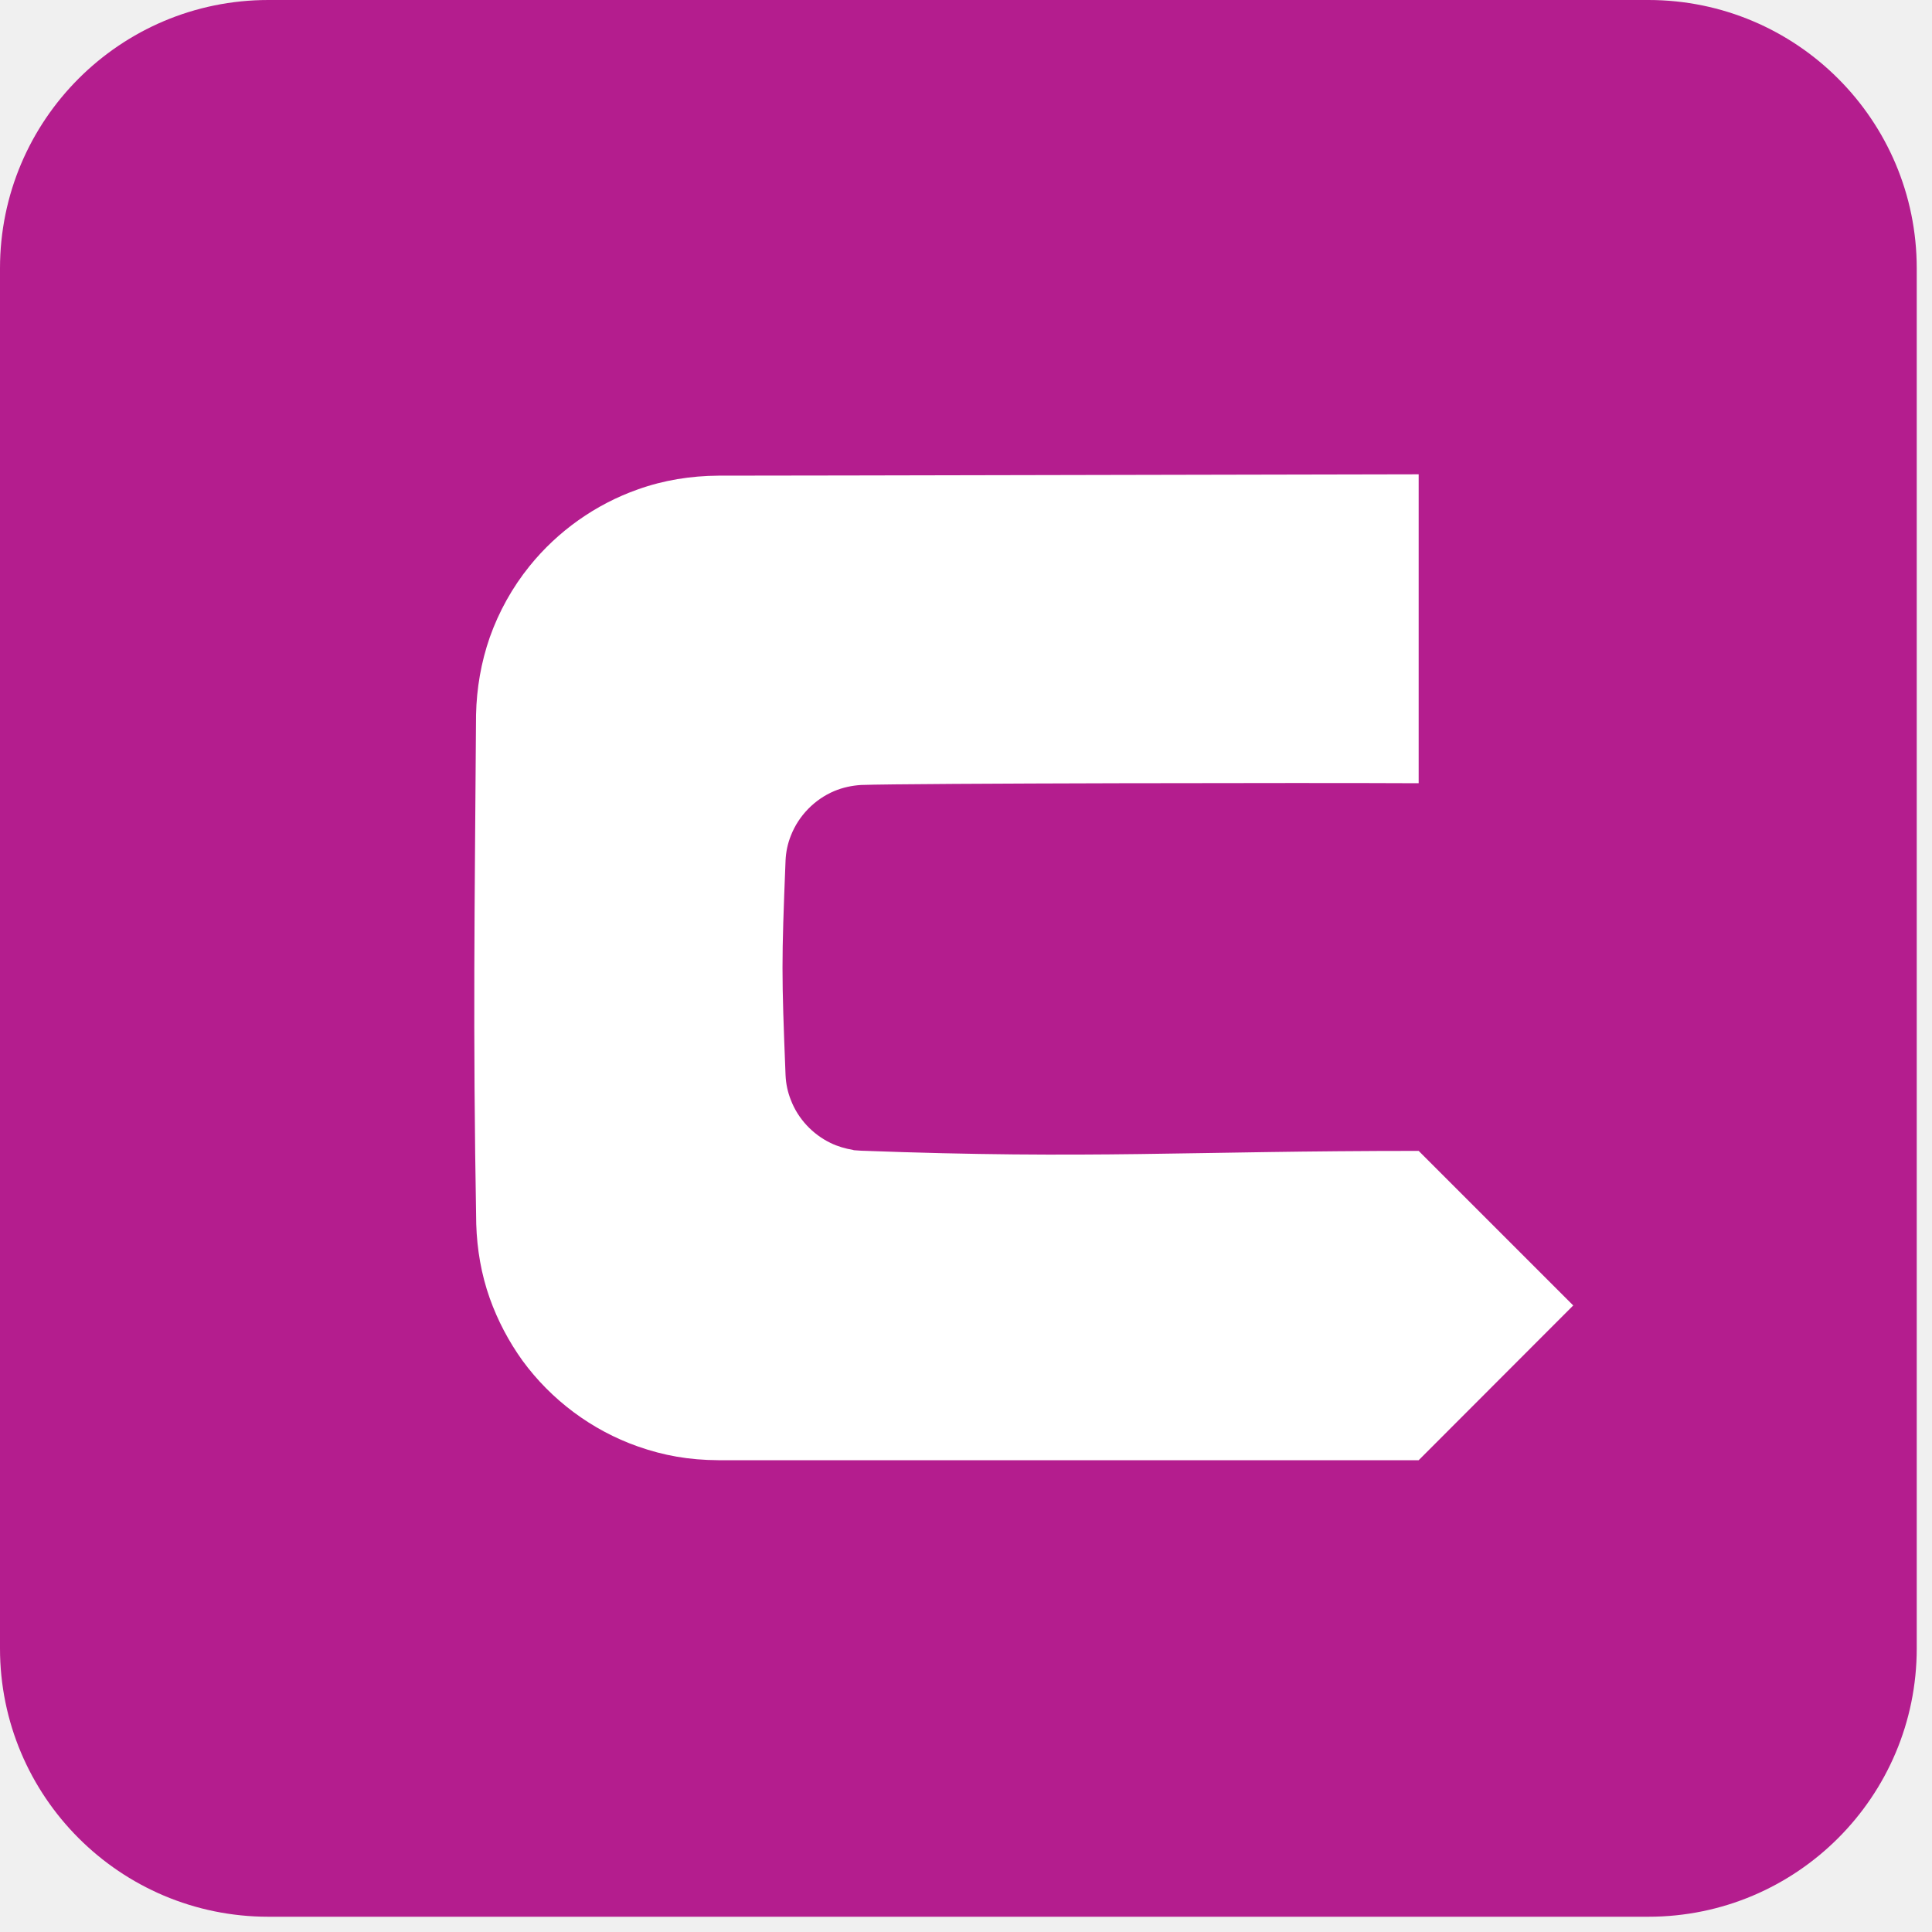
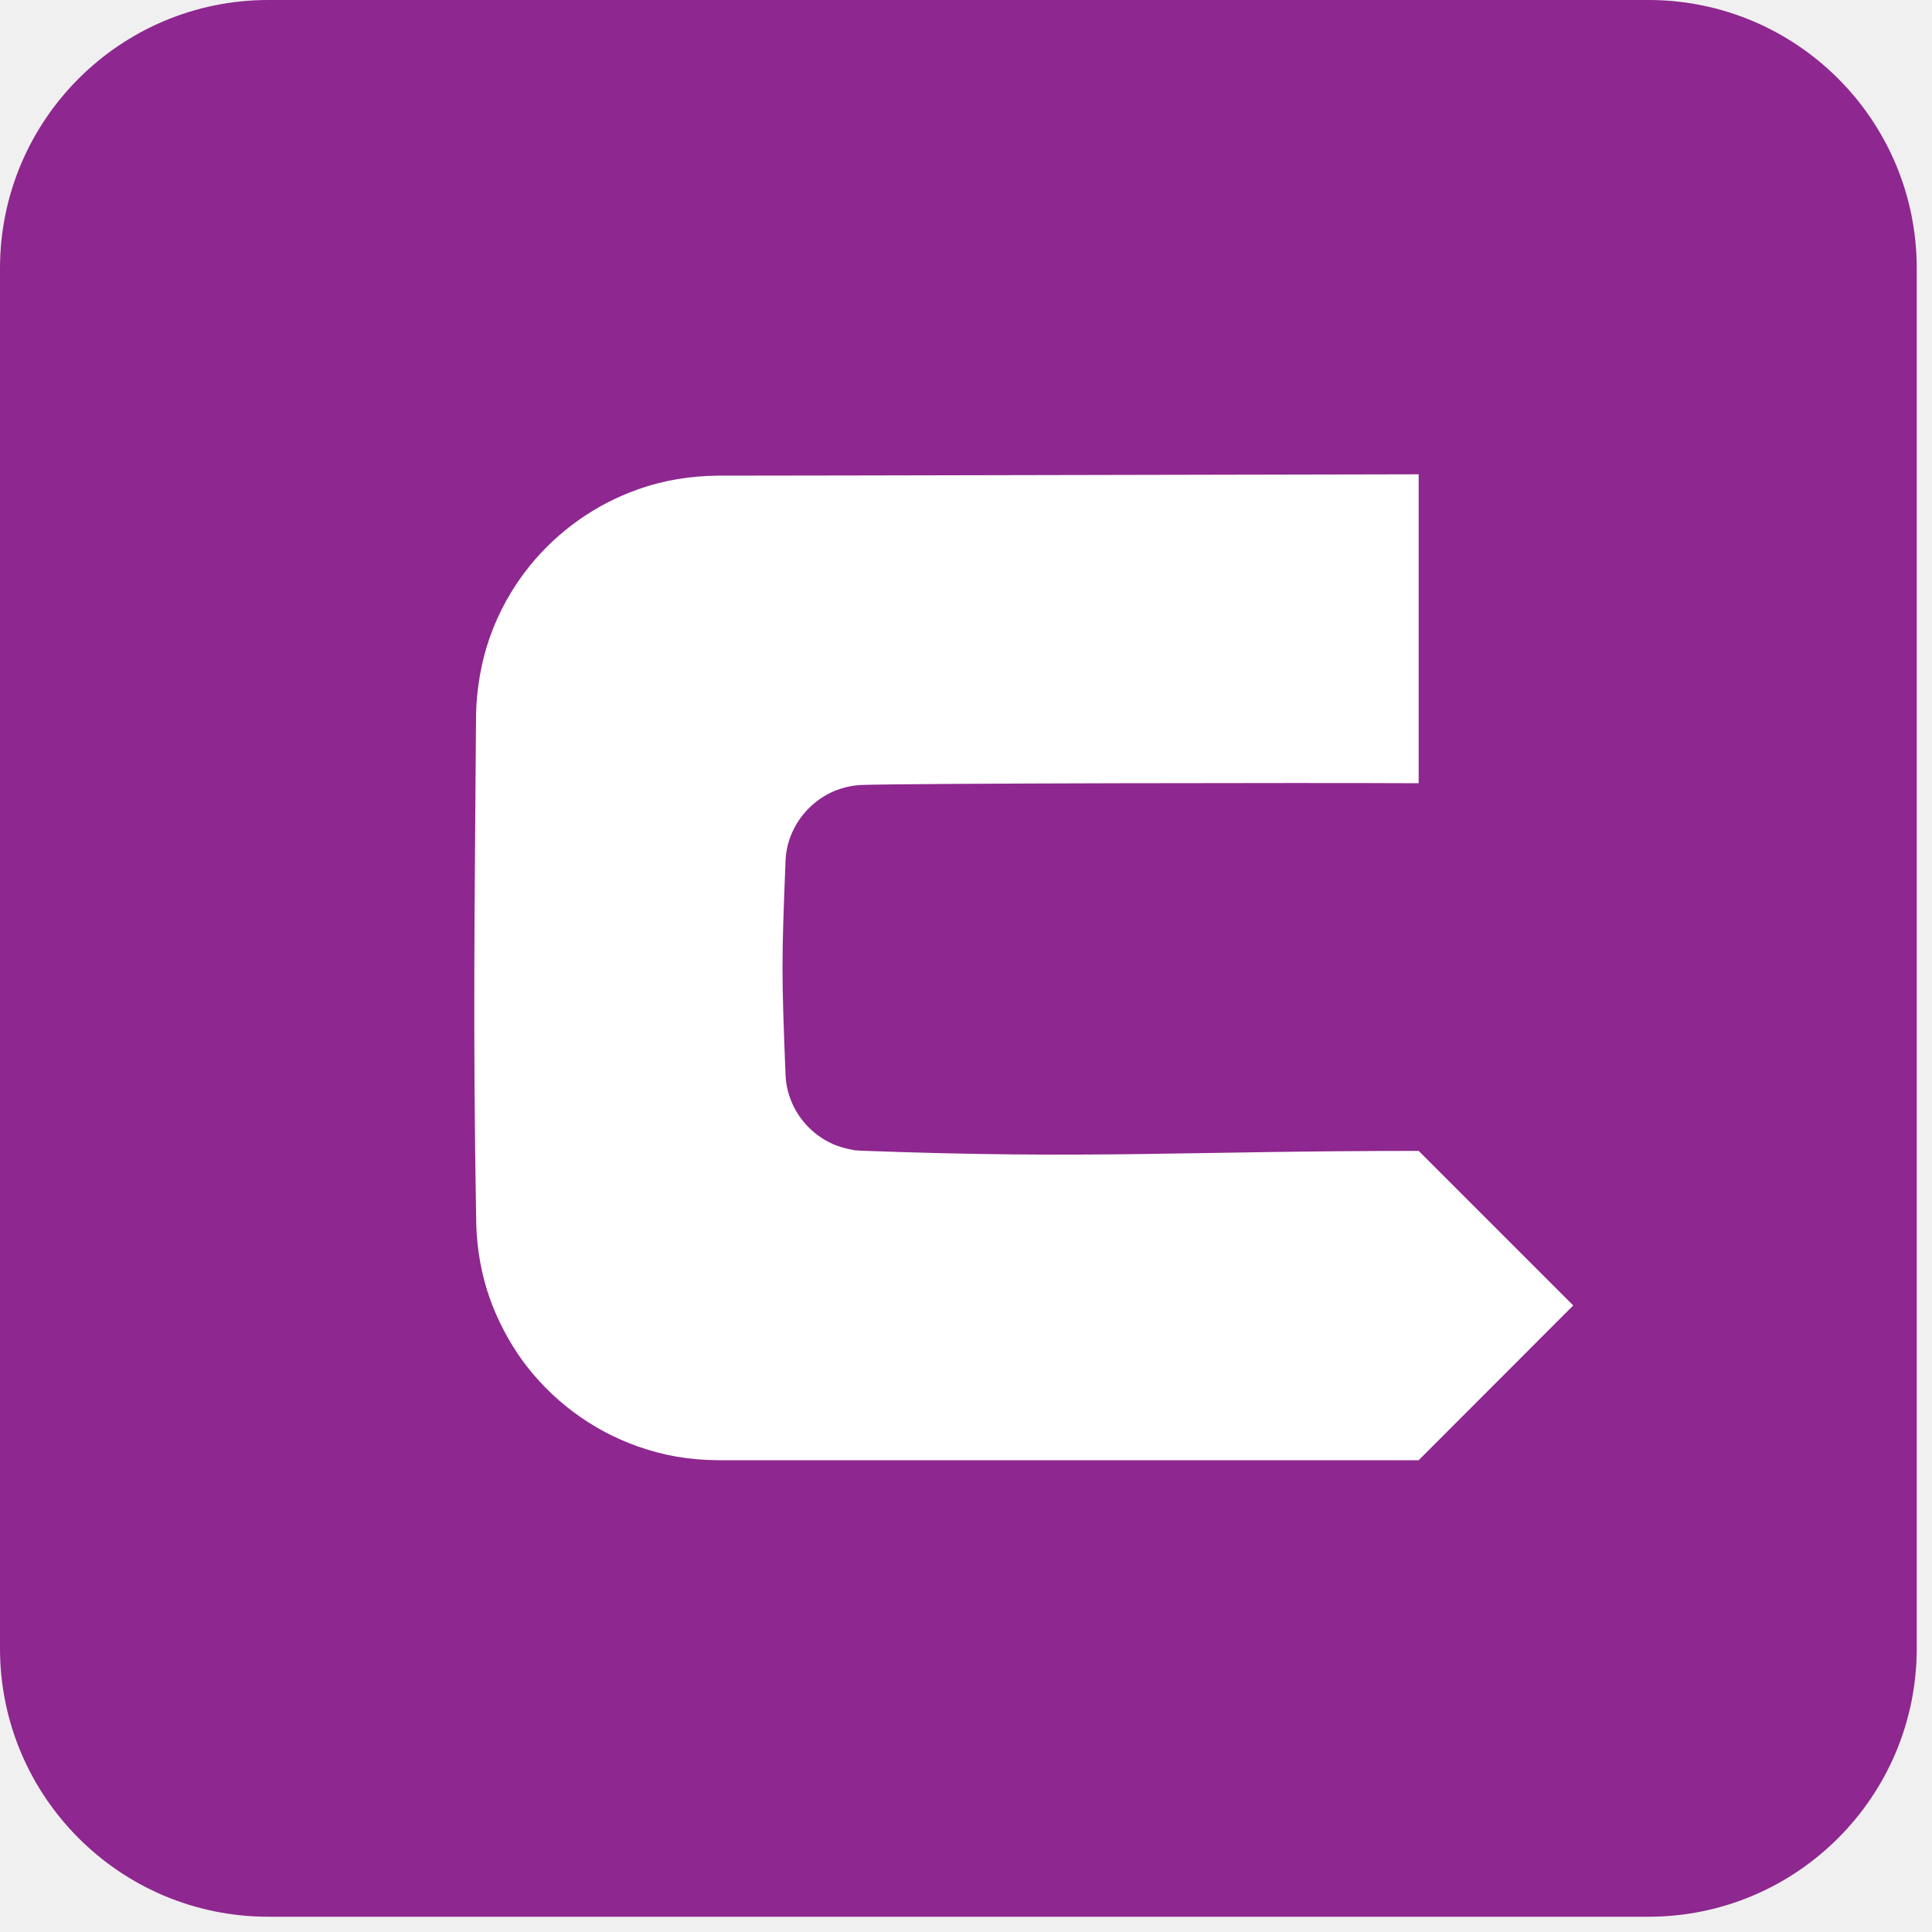
<svg xmlns="http://www.w3.org/2000/svg" width="100%" height="100%" viewBox="0 0 10 10" version="1.1" xml:space="preserve" style="fill-rule:evenodd;clip-rule:evenodd;stroke-linejoin:round;stroke-miterlimit:1.414;">
-   <path d="M8.532,9.921c0.767,0 1.389,-0.622 1.389,-1.389l0,-7.143c0,-0.767 -0.622,-1.389 -1.389,-1.389l-7.143,0c-0.767,0 -1.389,0.622 -1.389,1.389l0,7.143c0,0.767 0.622,1.389 1.389,1.389l7.143,0Z" style="fill:#b41d8e;" />
+   <path d="M8.532,9.921c0.767,0 1.389,-0.622 1.389,-1.389l0,-7.143c0,-0.767 -0.622,-1.389 -1.389,-1.389l-7.143,0c-0.767,0 -1.389,0.622 -1.389,1.389l0,7.143c0,0.767 0.622,1.389 1.389,1.389l7.143,0Z" style="fill:#8E278F;" />
  <path d="M7.343,2.455l0,1.599c-0.541,-0.003 -2.632,0 -2.886,0.009c-0.048,0.003 -0.095,0.013 -0.14,0.032c-0.101,0.043 -0.183,0.127 -0.223,0.229c-0.017,0.042 -0.026,0.085 -0.028,0.13c-0.021,0.528 -0.021,0.583 0,1.111c0.002,0.045 0.011,0.088 0.028,0.13c0.037,0.096 0.112,0.176 0.205,0.221c0.037,0.018 0.076,0.029 0.116,0.036c0.014,0.002 -0.023,0 0.042,0.004c1.201,0.045 1.684,0.001 2.886,0.001l0.8,0.8l-0.8,0.801l-3.625,0c-0.153,-0.001 -0.282,-0.024 -0.416,-0.071c-0.239,-0.084 -0.449,-0.241 -0.598,-0.445c-0.071,-0.099 -0.128,-0.207 -0.169,-0.322c-0.044,-0.124 -0.066,-0.253 -0.07,-0.384c-0.018,-1.036 -0.008,-1.6 -0.001,-2.637c0.003,-0.136 0.026,-0.271 0.071,-0.4c0.047,-0.133 0.117,-0.259 0.206,-0.369c0.146,-0.181 0.342,-0.32 0.561,-0.397c0.134,-0.048 0.274,-0.07 0.416,-0.071c0.494,0 2.923,-0.006 3.625,-0.007Z" style="fill:#fff;" />
</svg>
